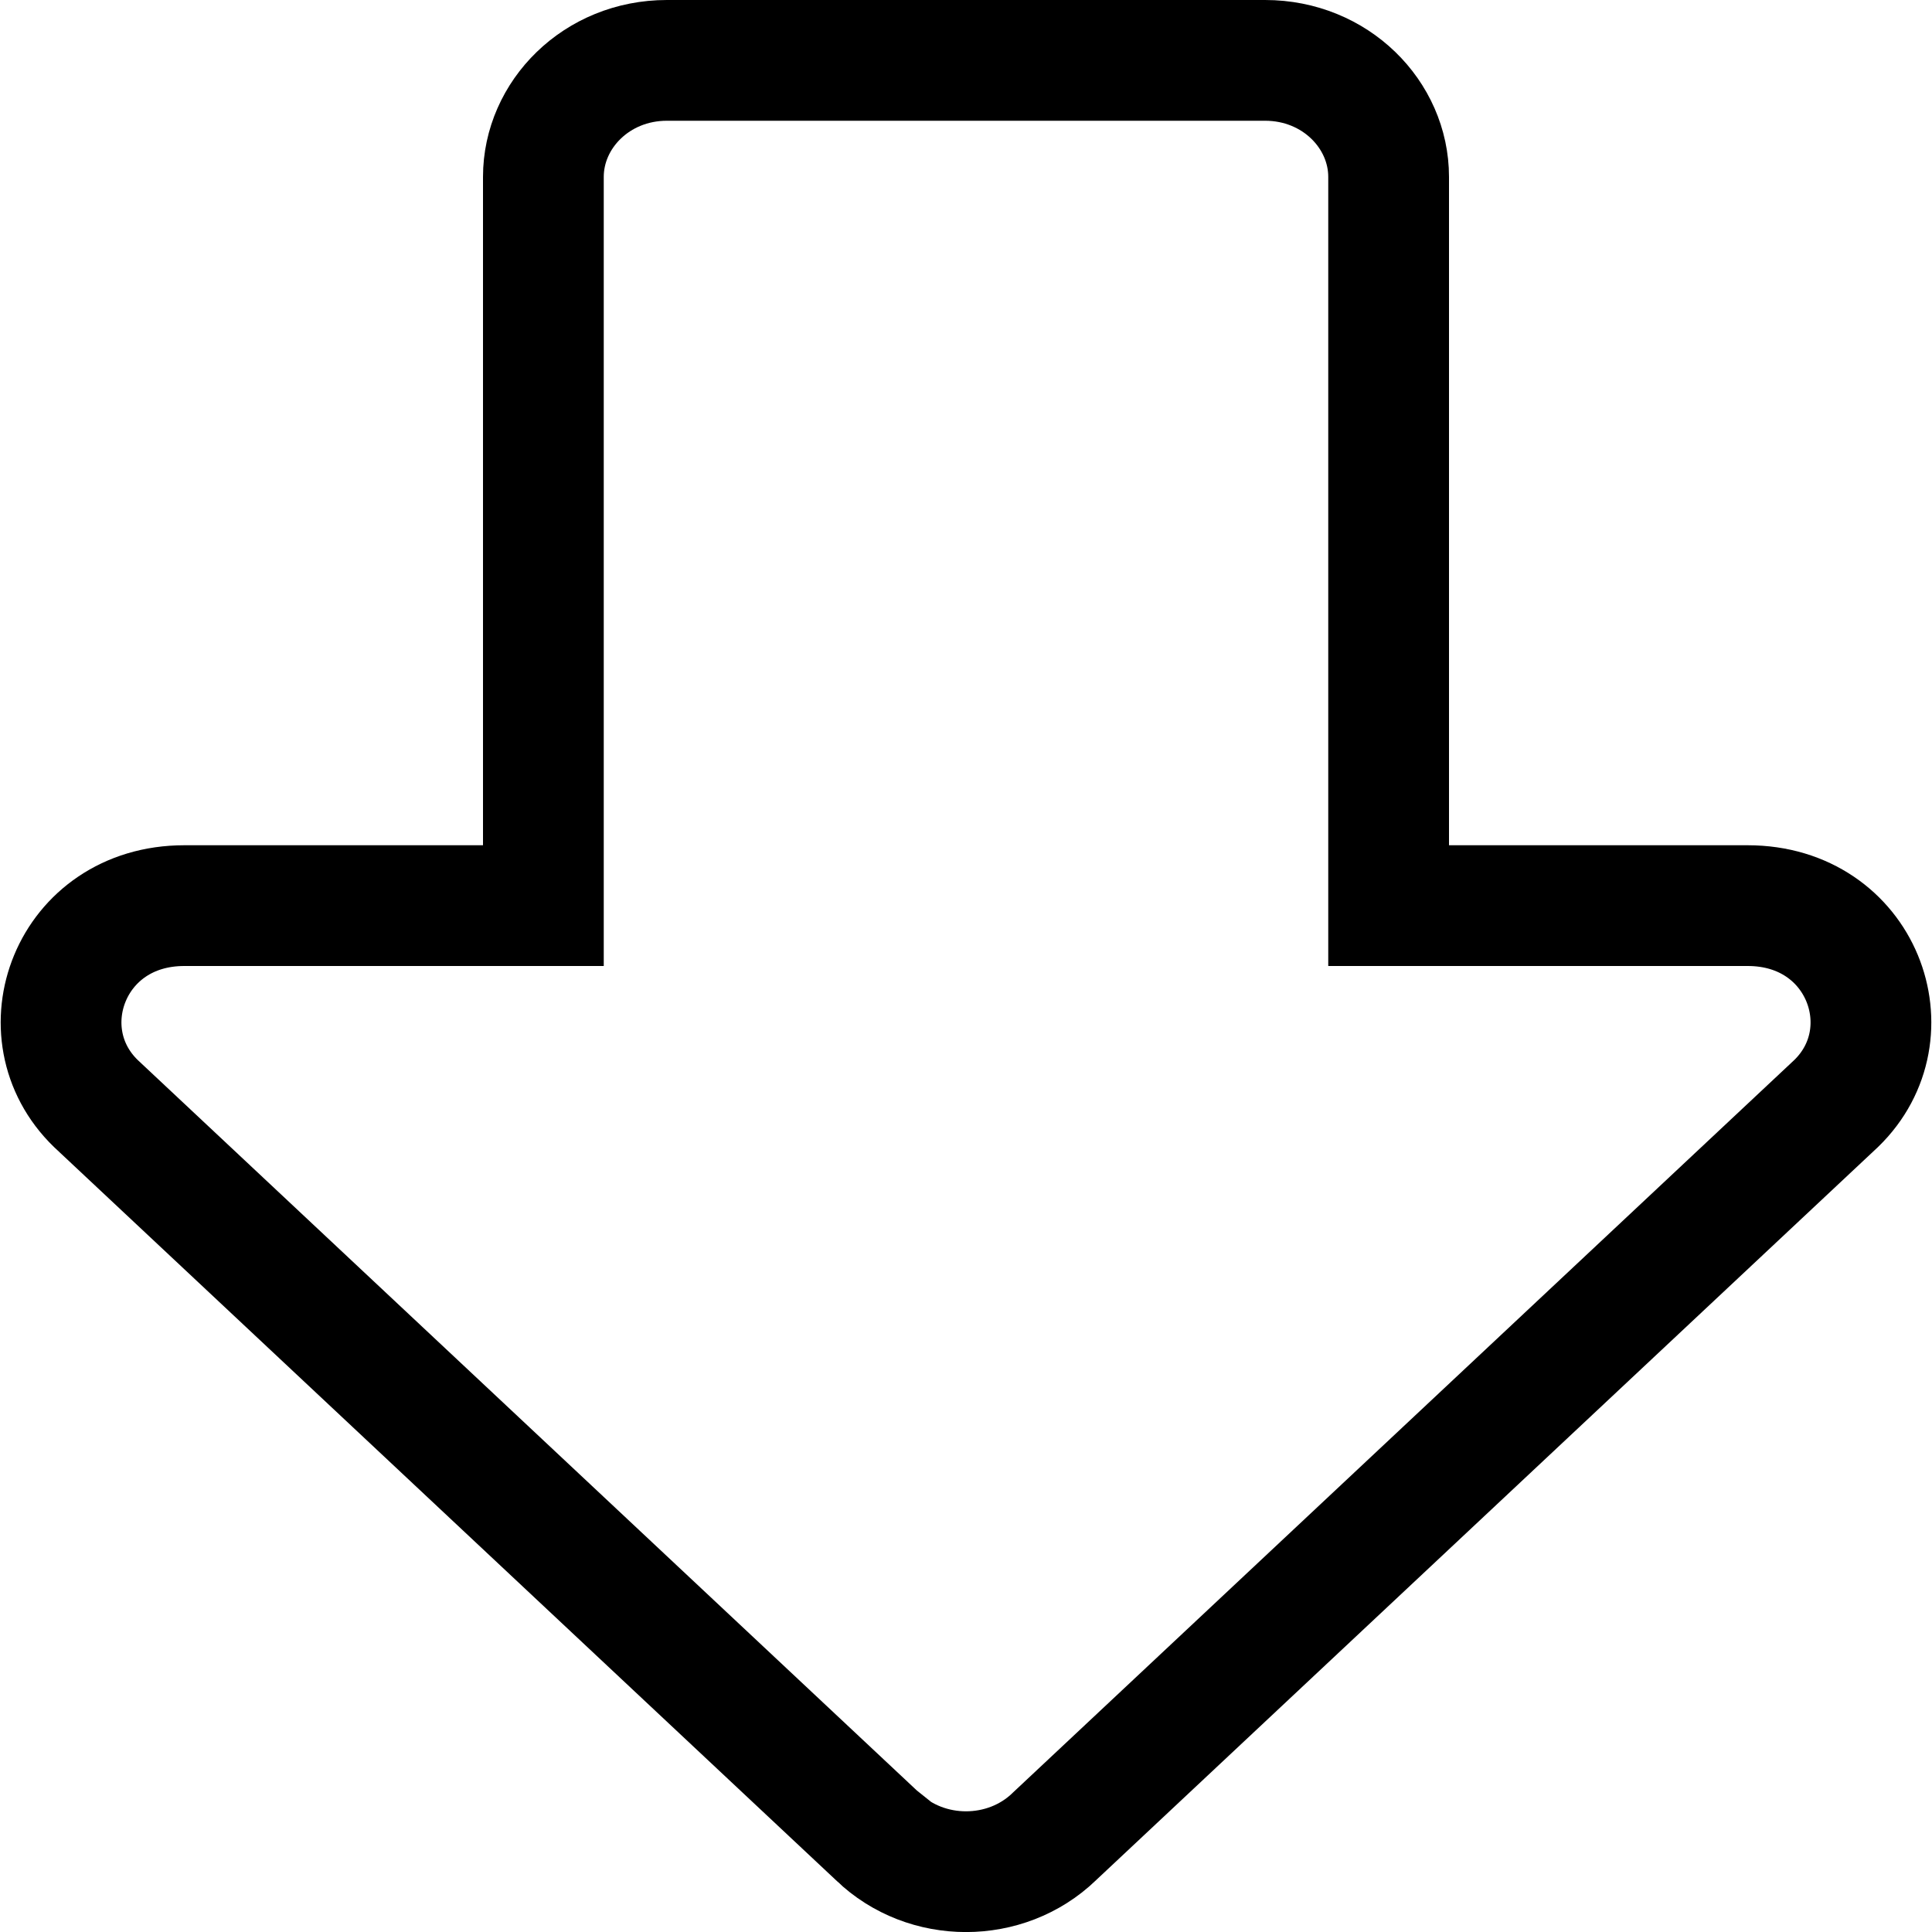
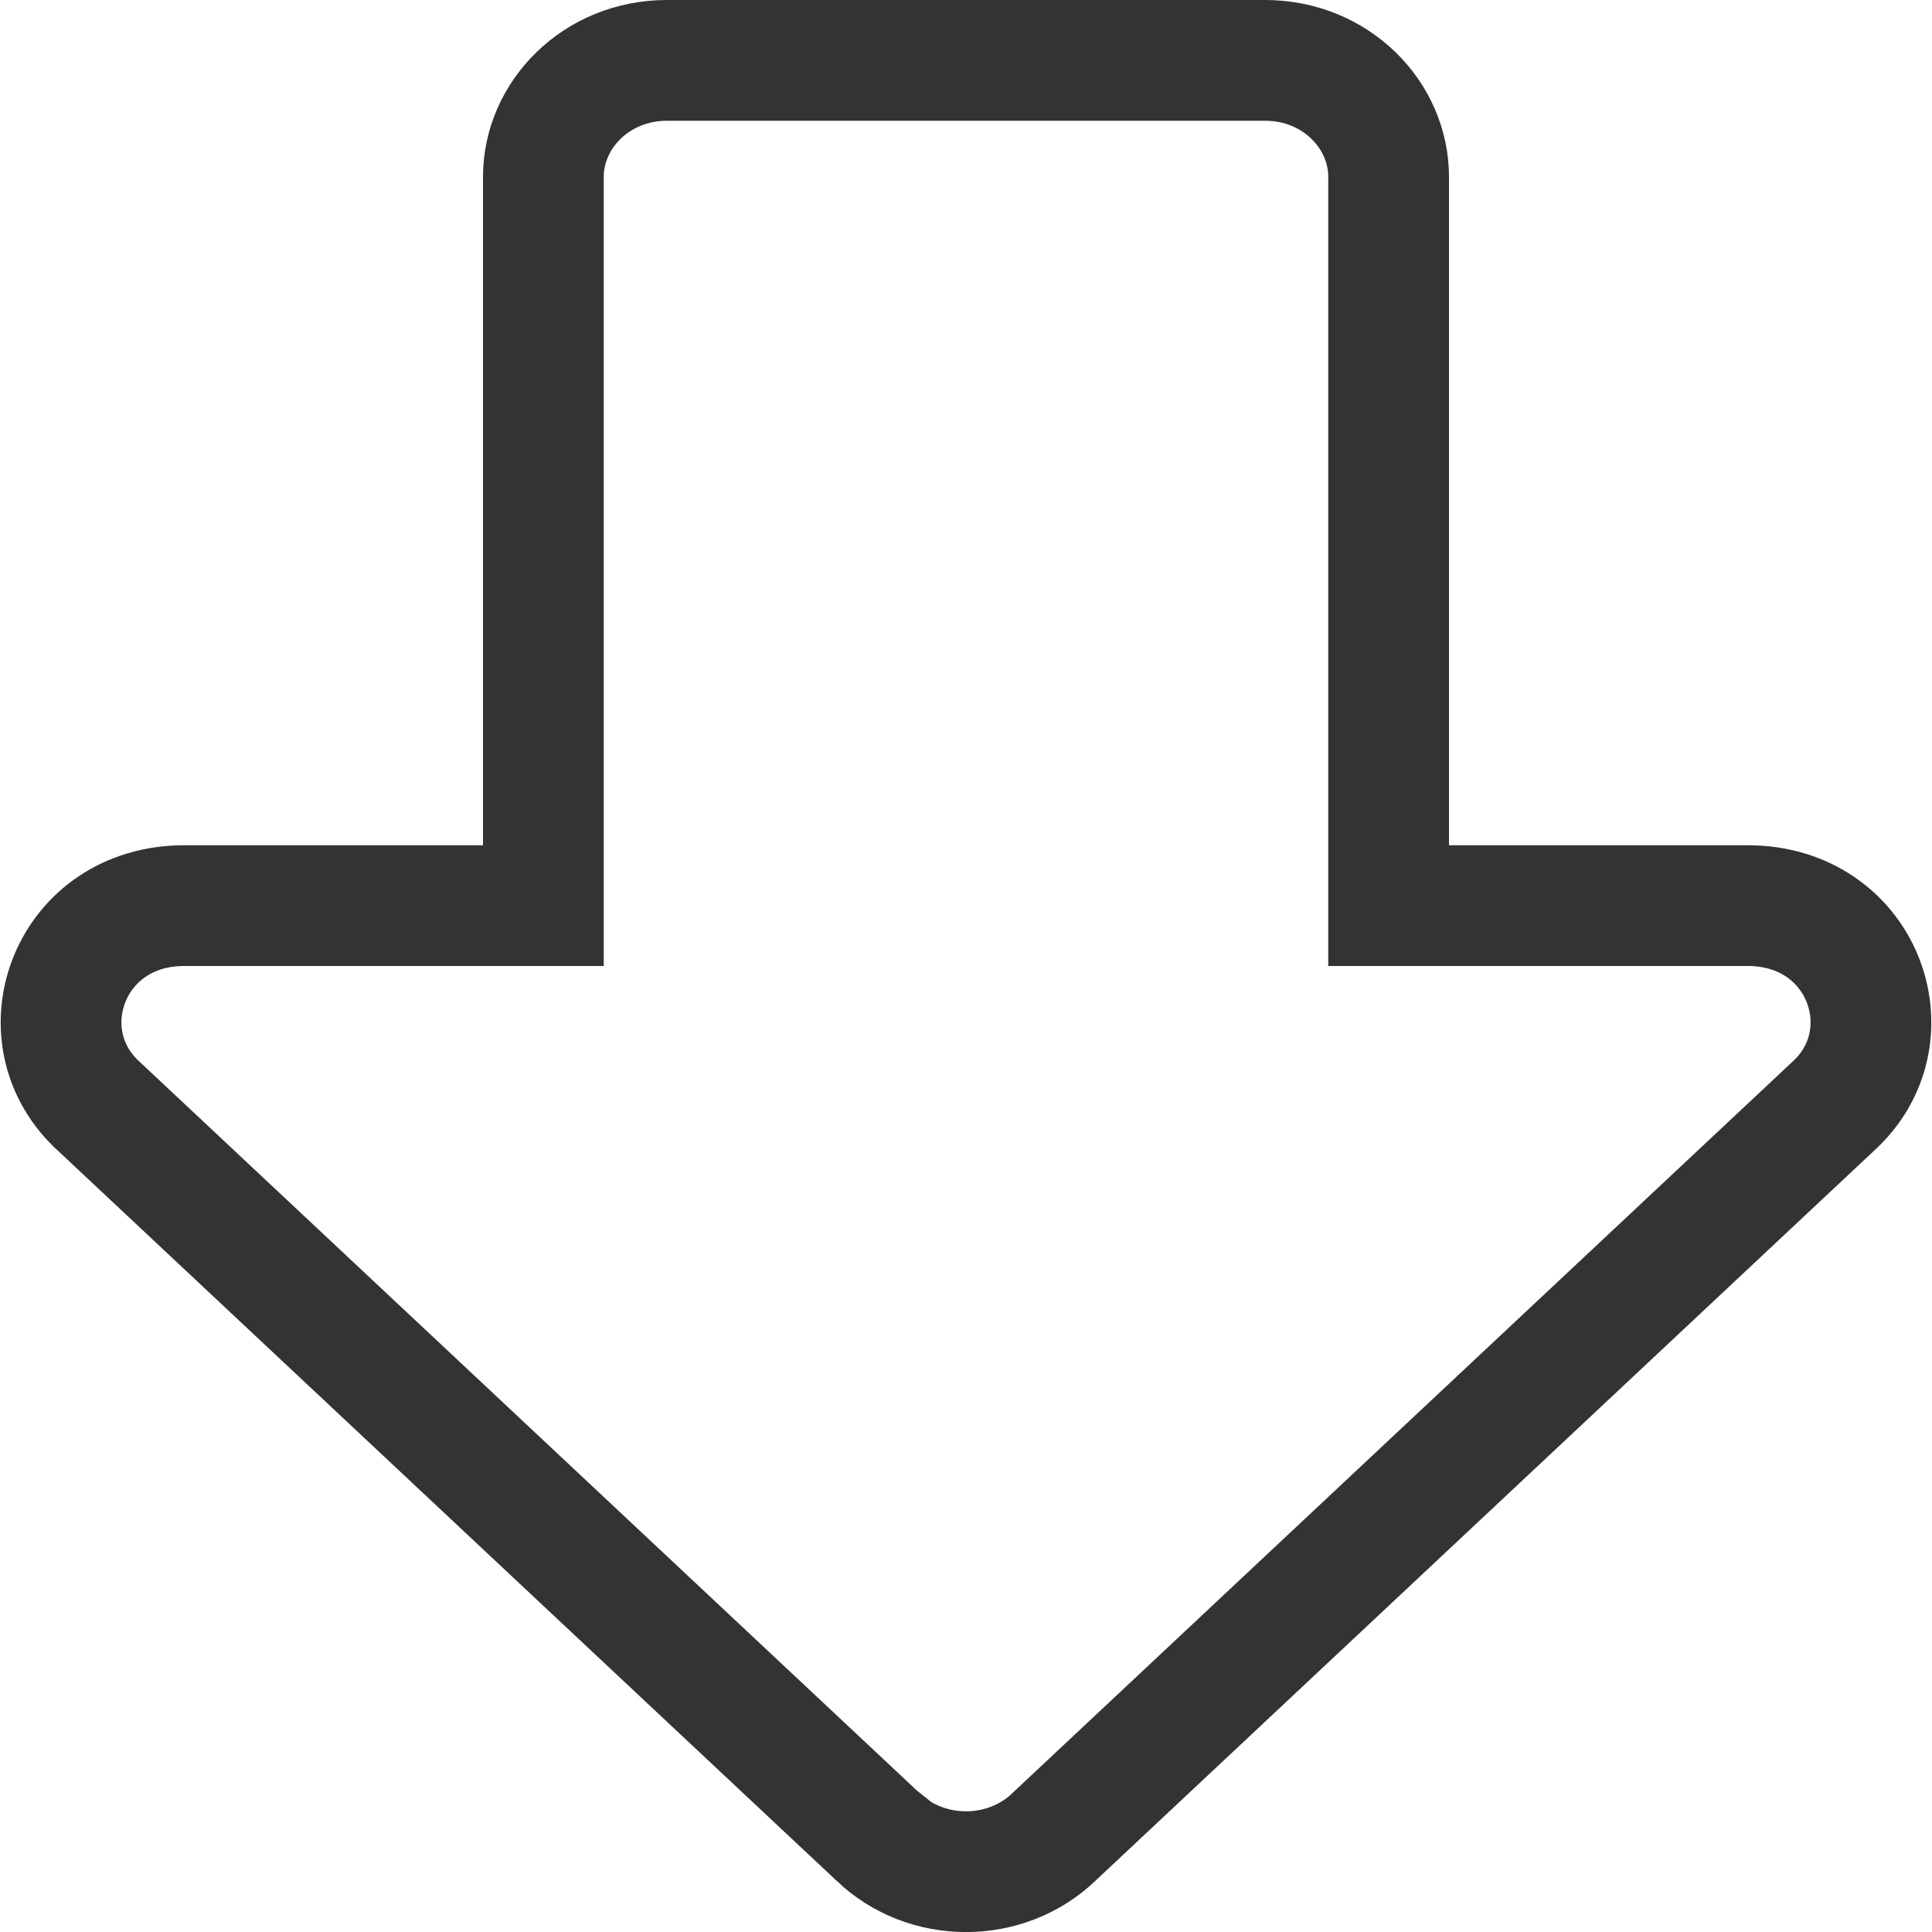
<svg xmlns="http://www.w3.org/2000/svg" width="16" height="16" viewBox="0 0 16 16" fill="none">
-   <path d="M4 7.5H4.5V7V1.465C4.5 0.95 4.94 0.5 5.523 0.5H10.477C11.06 0.5 11.5 0.95 11.5 1.465L11.5 7V7.5H12H14.474C15.421 7.5 15.808 8.556 15.206 9.139L8.735 15.206L8.735 15.206L8.73 15.211C8.329 15.597 7.671 15.597 7.27 15.211L7.27 15.21L7.265 15.206L0.794 9.139C0.192 8.556 0.579 7.5 1.526 7.5H4Z" stroke="black" />
+   <path d="M4 7.5H4.5V7V1.465C4.5 0.95 4.94 0.5 5.523 0.5H10.477C11.06 0.5 11.5 0.95 11.5 1.465L11.5 7V7.5H12H14.474C15.421 7.5 15.808 8.556 15.206 9.139L8.735 15.206L8.735 15.206L8.73 15.211C8.329 15.597 7.671 15.597 7.27 15.211L7.27 15.21L7.265 15.206L0.794 9.139C0.192 8.556 0.579 7.5 1.526 7.5H4Z" stroke="#333333" />
</svg>
